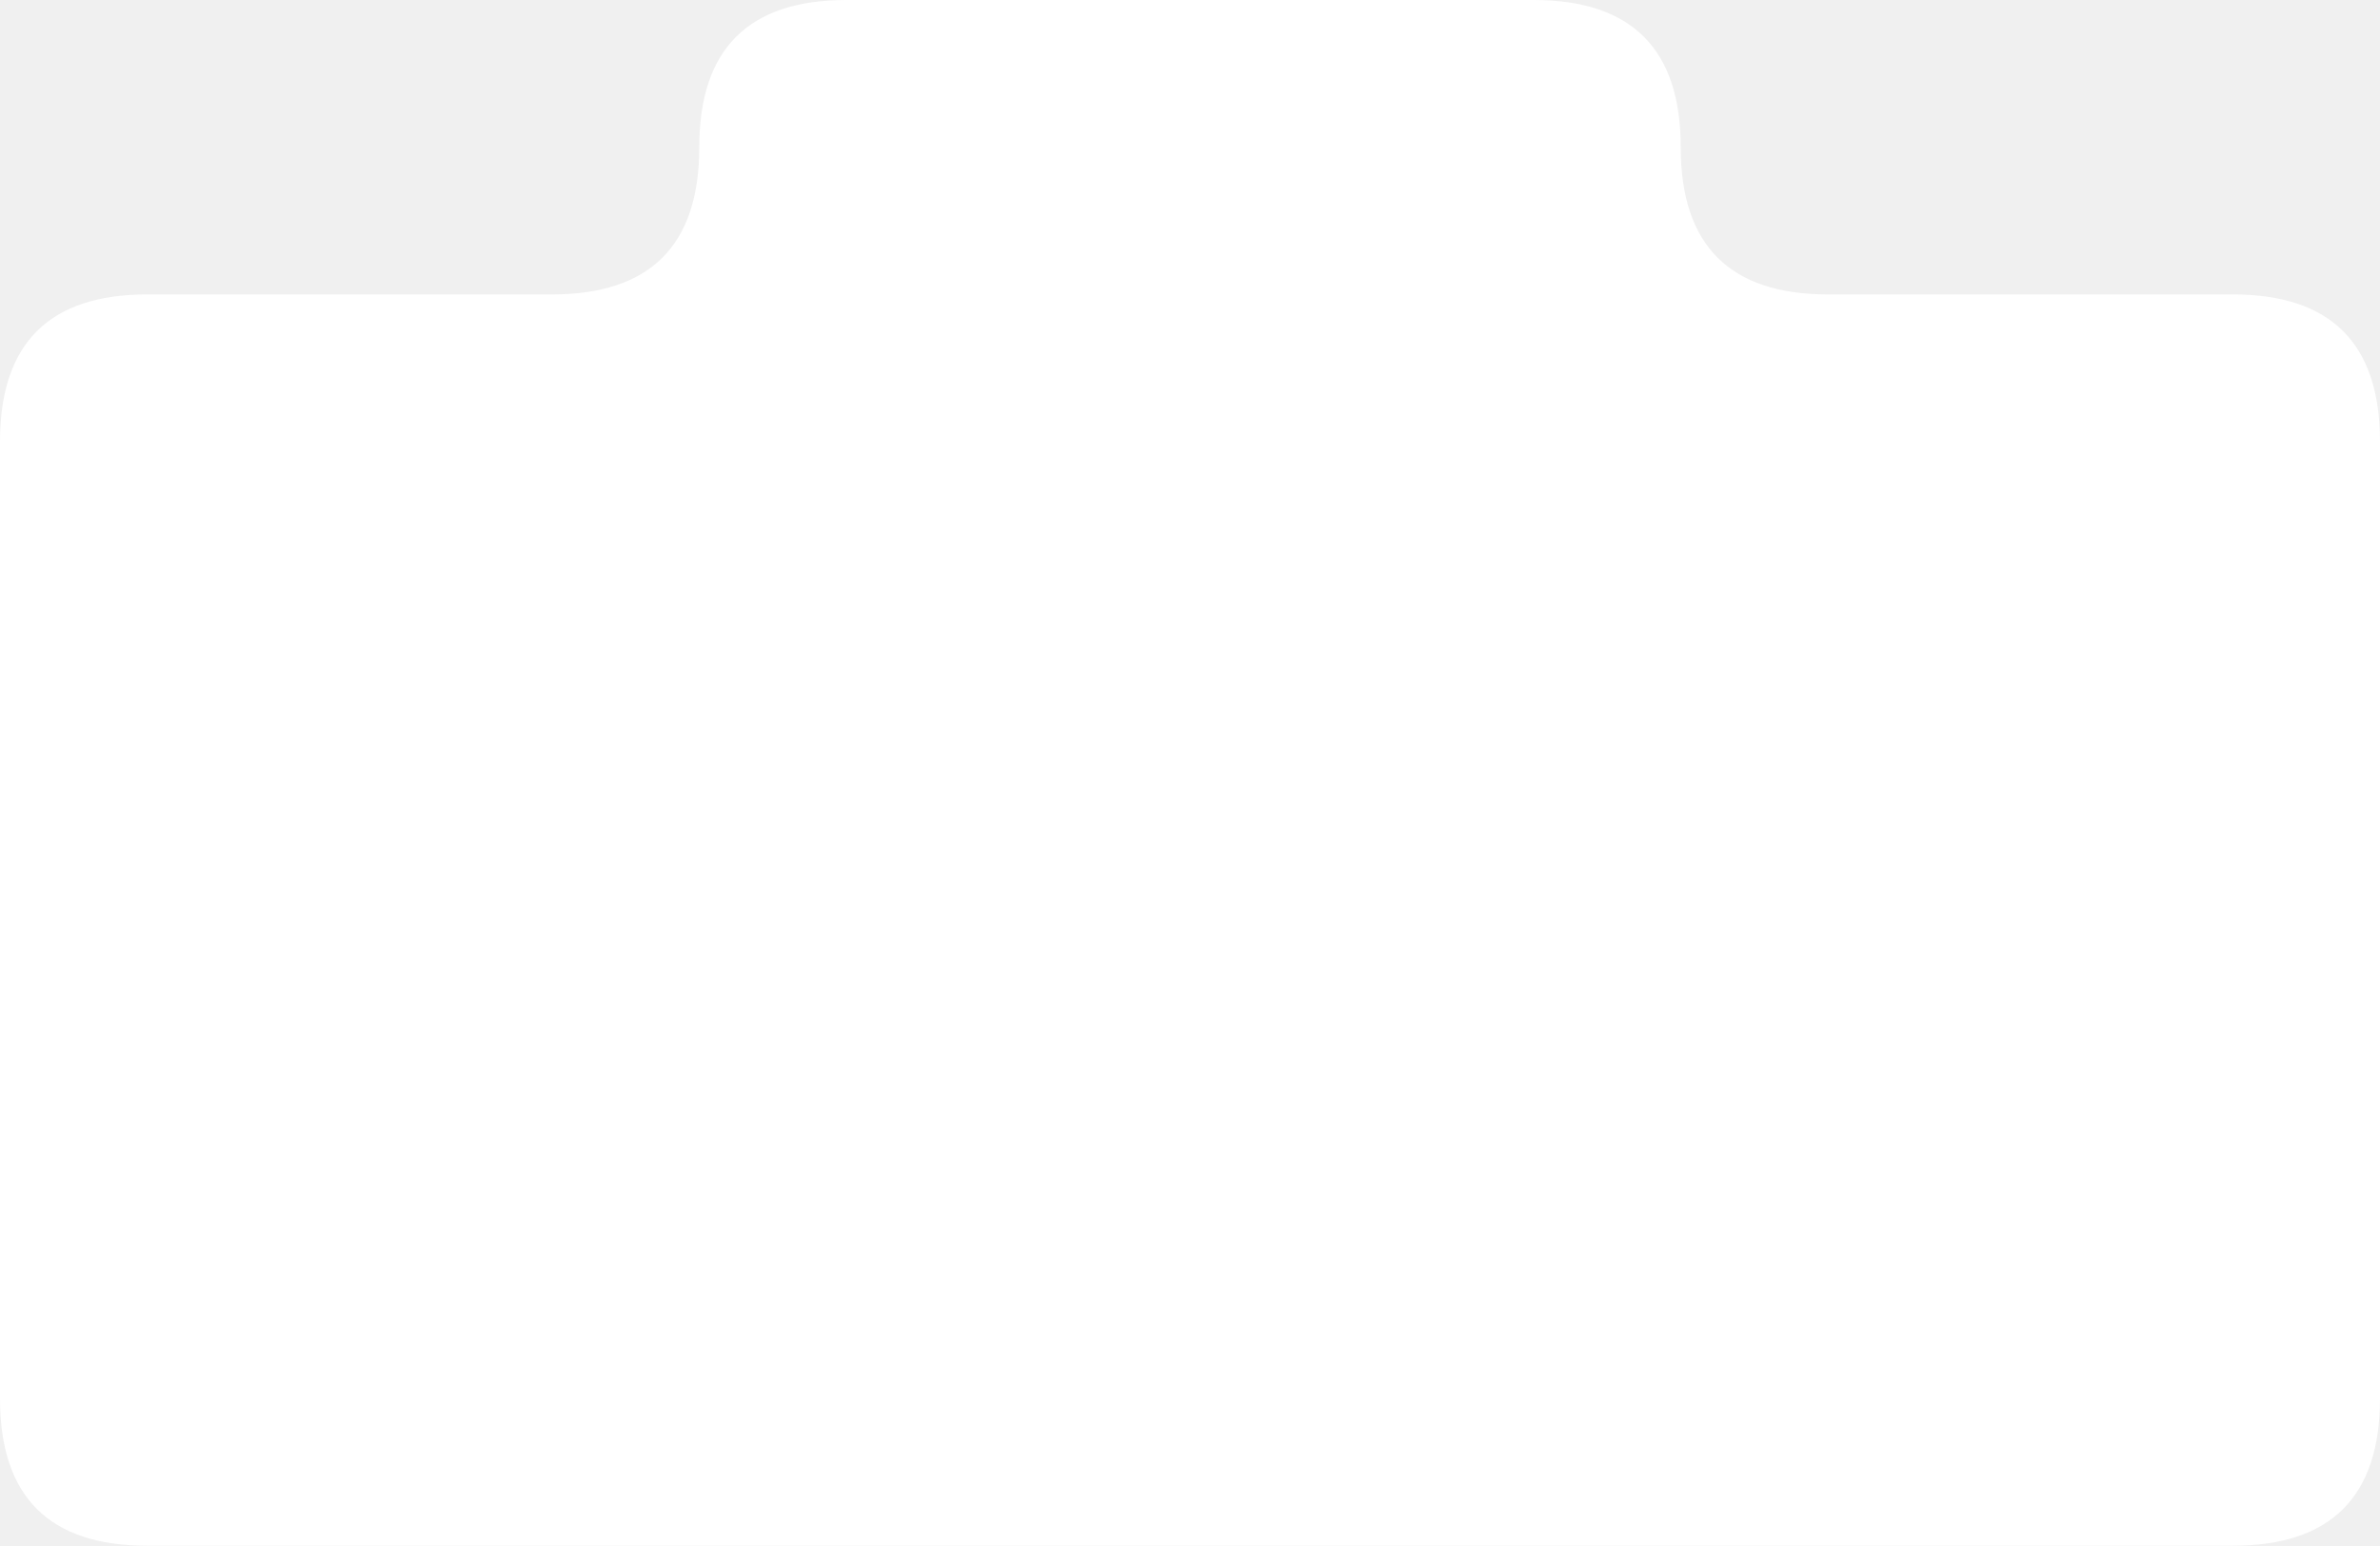
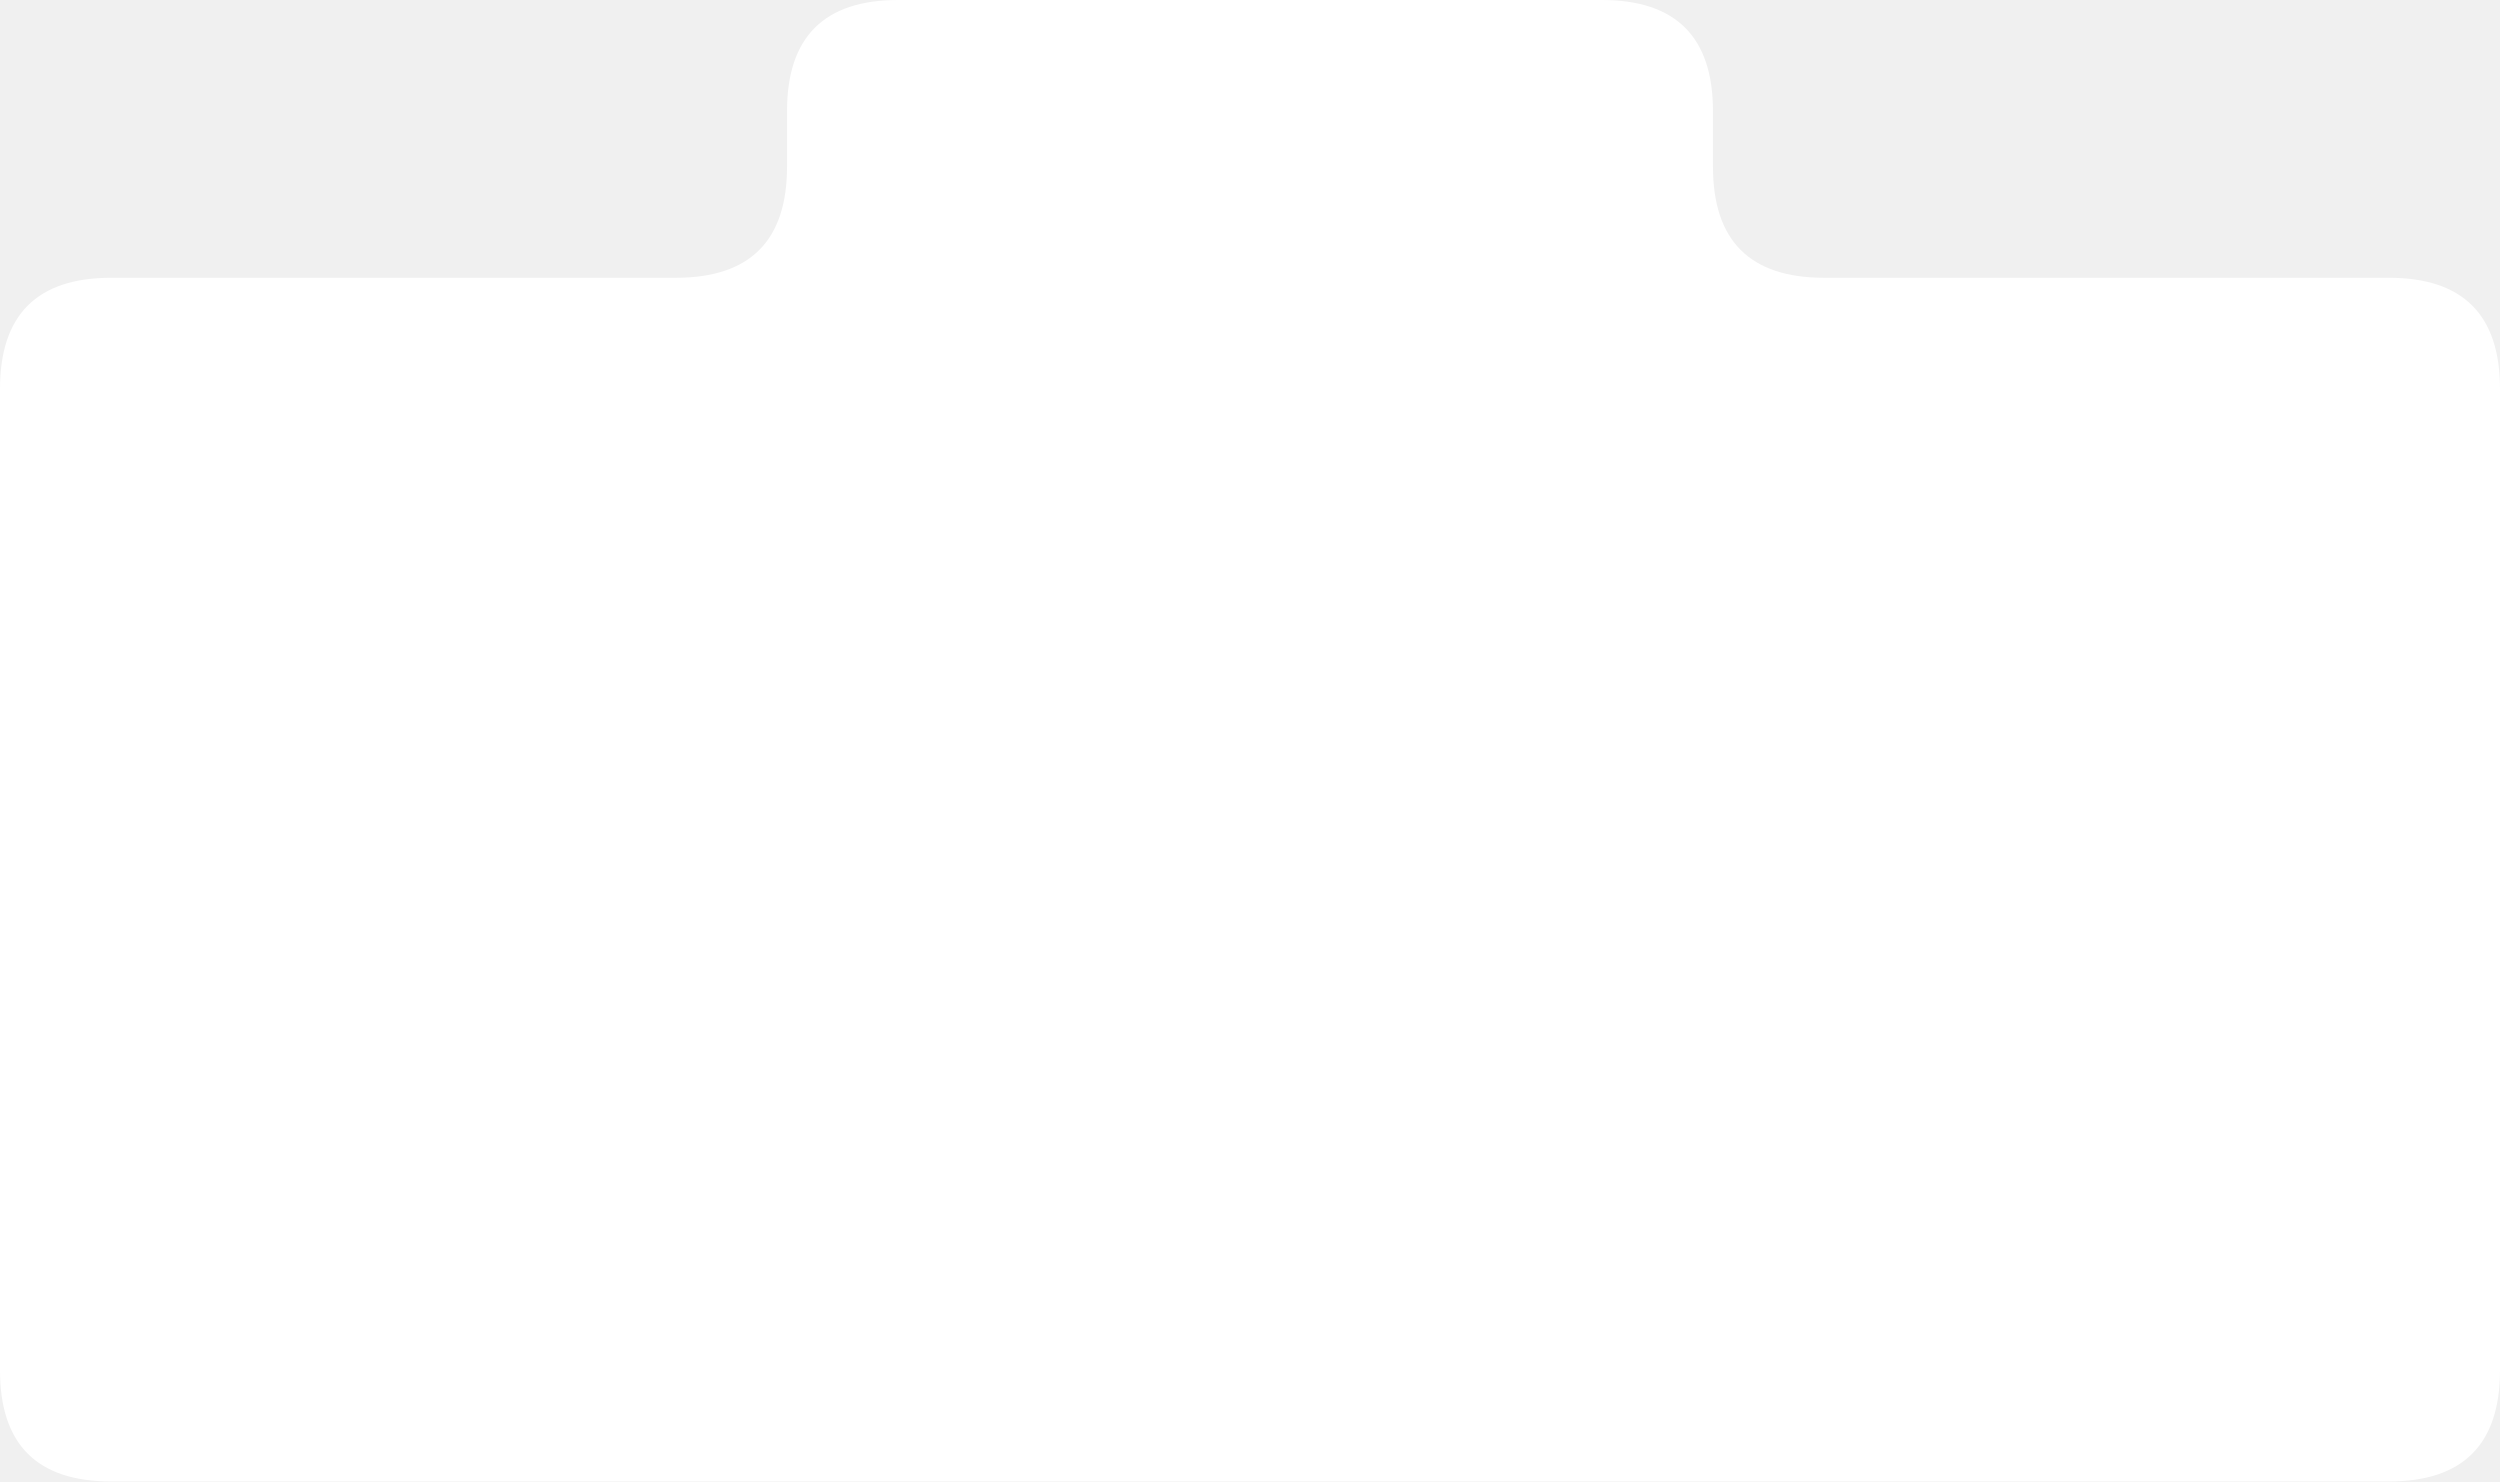
- <svg xmlns="http://www.w3.org/2000/svg" width="194" height="126" viewBox="0 0 194 126">
-   <path d="M 12 24 H 45 Q 57 24 57 12 V 12 Q 57 0 69 0 H 125 Q 137 0 137 12 V 12 Q 137 24 149 24 H 182 Q 194 24 194 36 V 114 Q 194 126 182 126 H 12 Q 0 126 0 114 V 36 Q 0 24 12 24 Z" fill="#FFFFFF" />
+ <svg xmlns="http://www.w3.org/2000/svg" width="270" height="160" viewBox="0 0 270 160" fill="none">
+   <path d="M 12 30 H 73 Q 85 30 85 18 V 12 Q 85 0 97 0 H 173 Q 185 0 185 12 V 18 Q 185 30 197 30 H 258 Q 270 30 270 42 V 148 Q 270 160 258 160 H 12 Q 0 160 0 148 V 42 Q 0 30 12 30 Z" fill="#FFFFFF" />
</svg>
